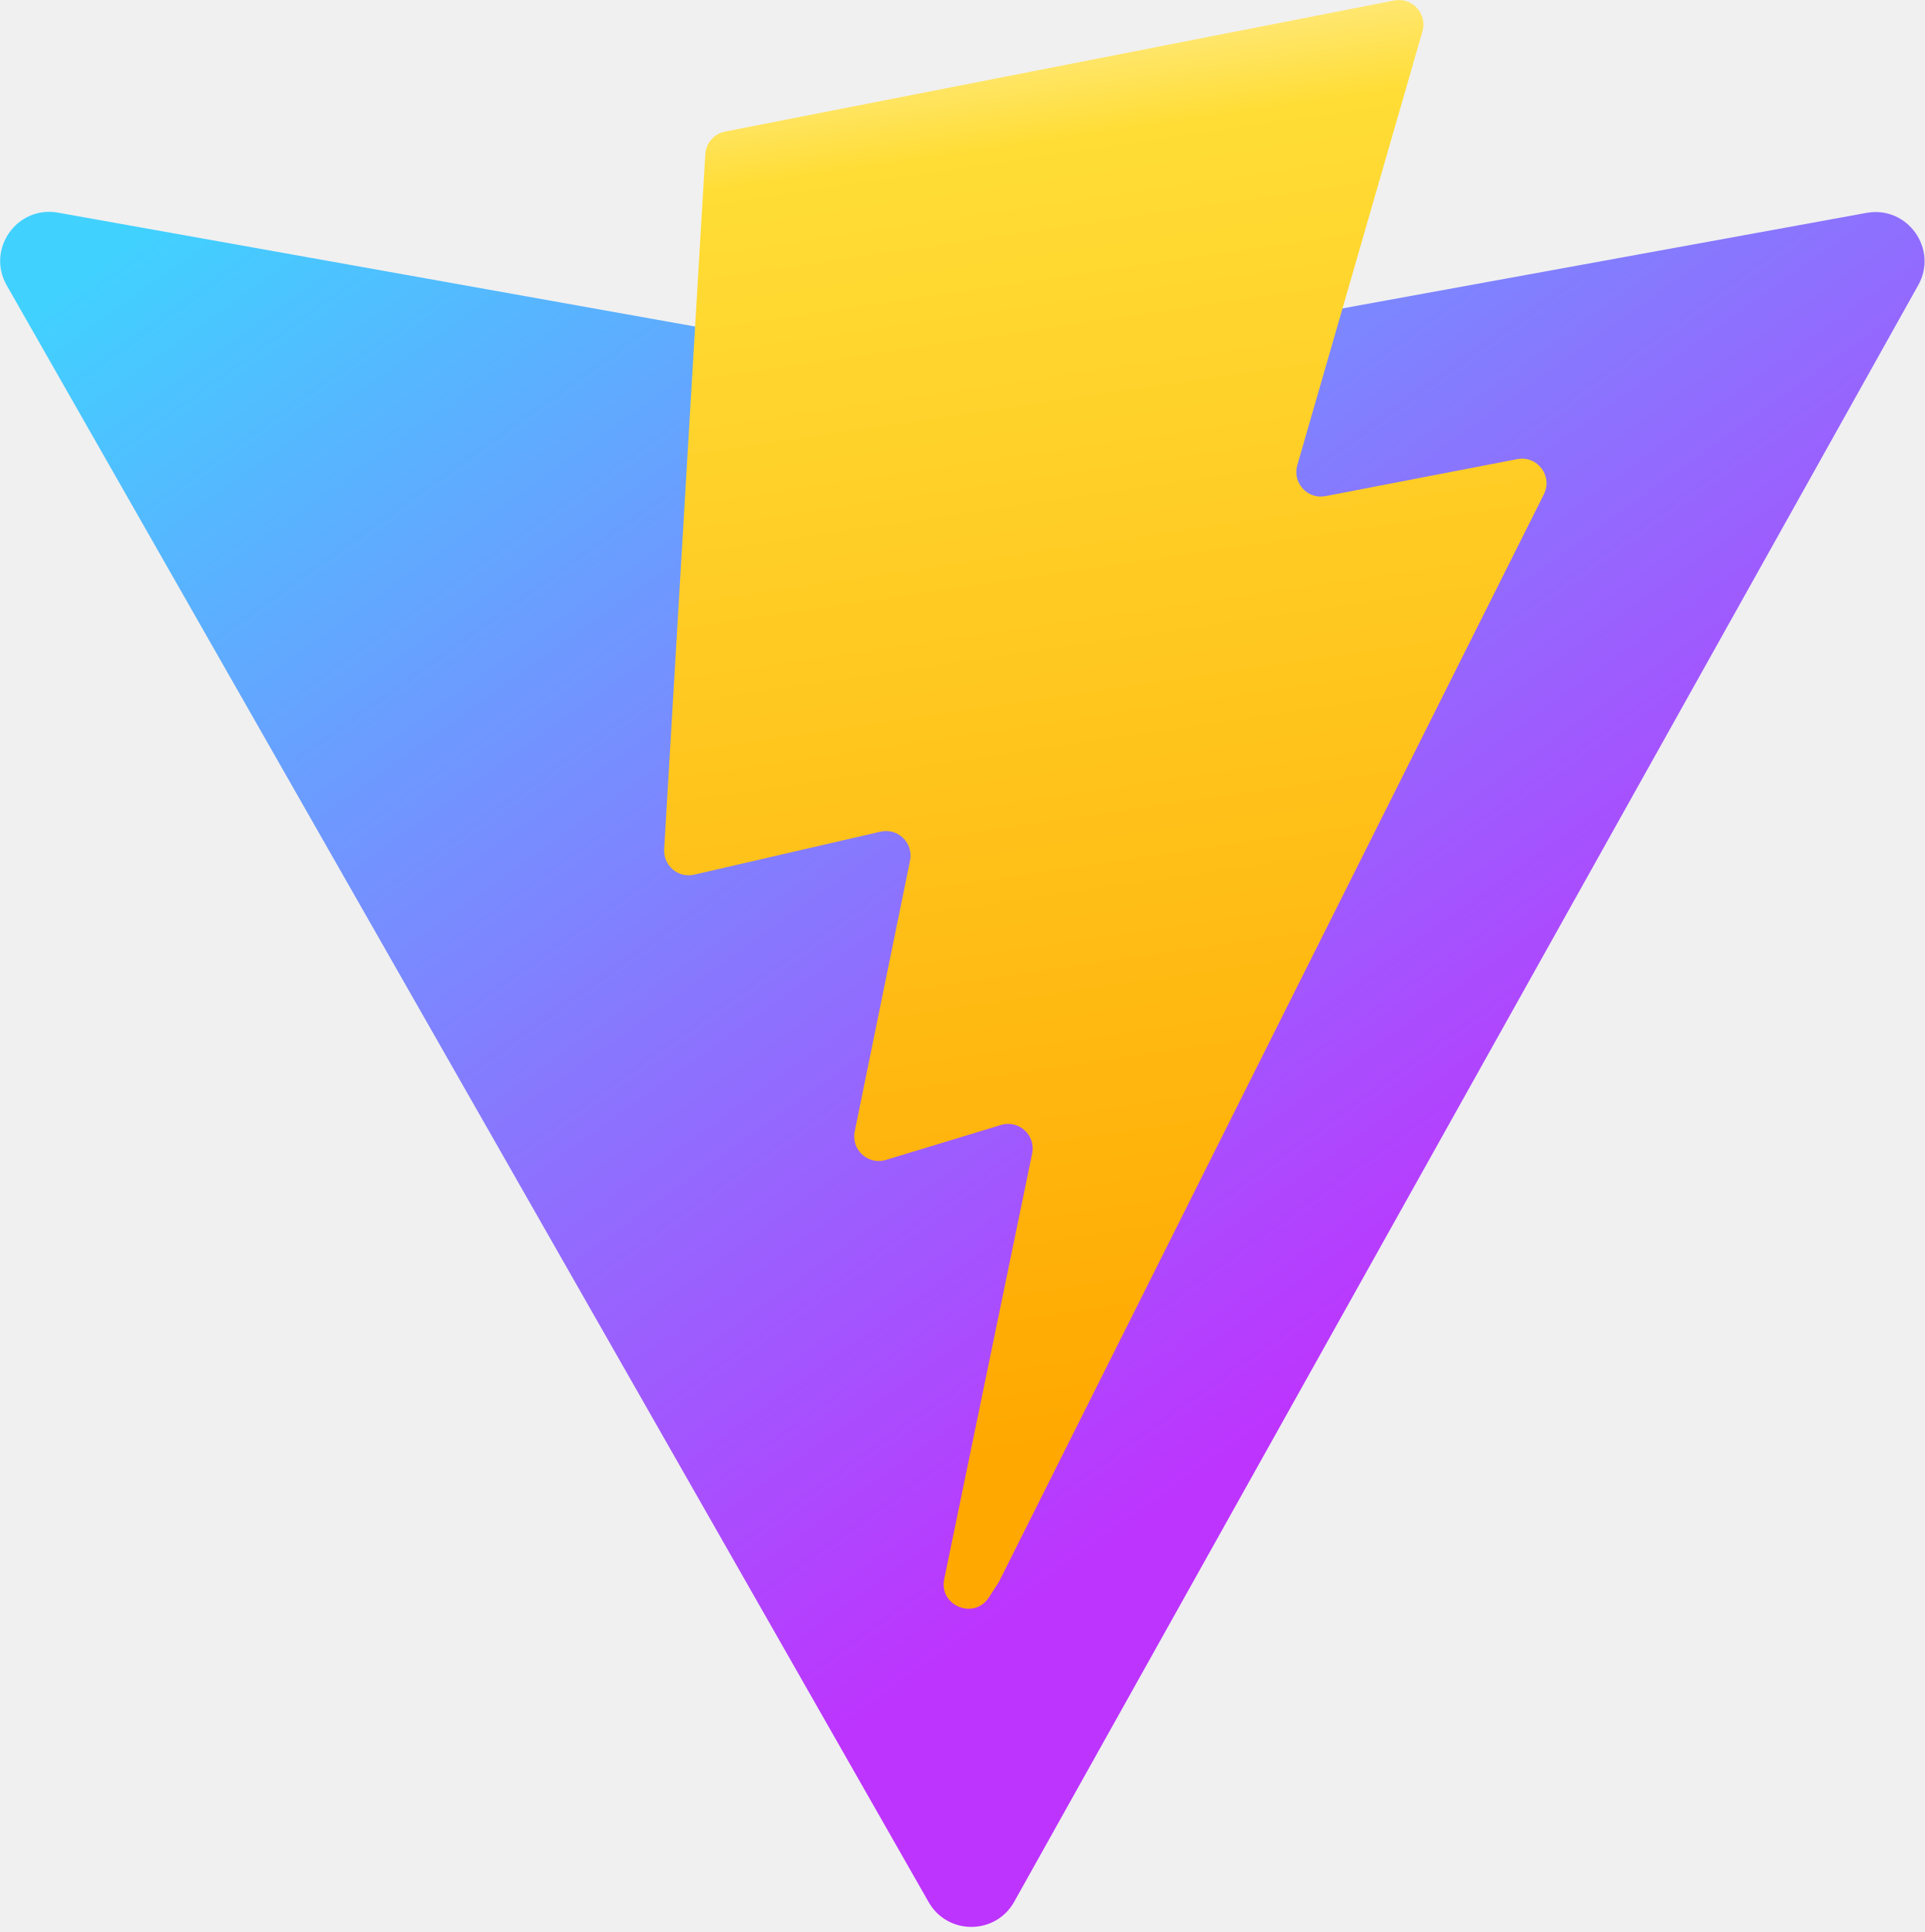
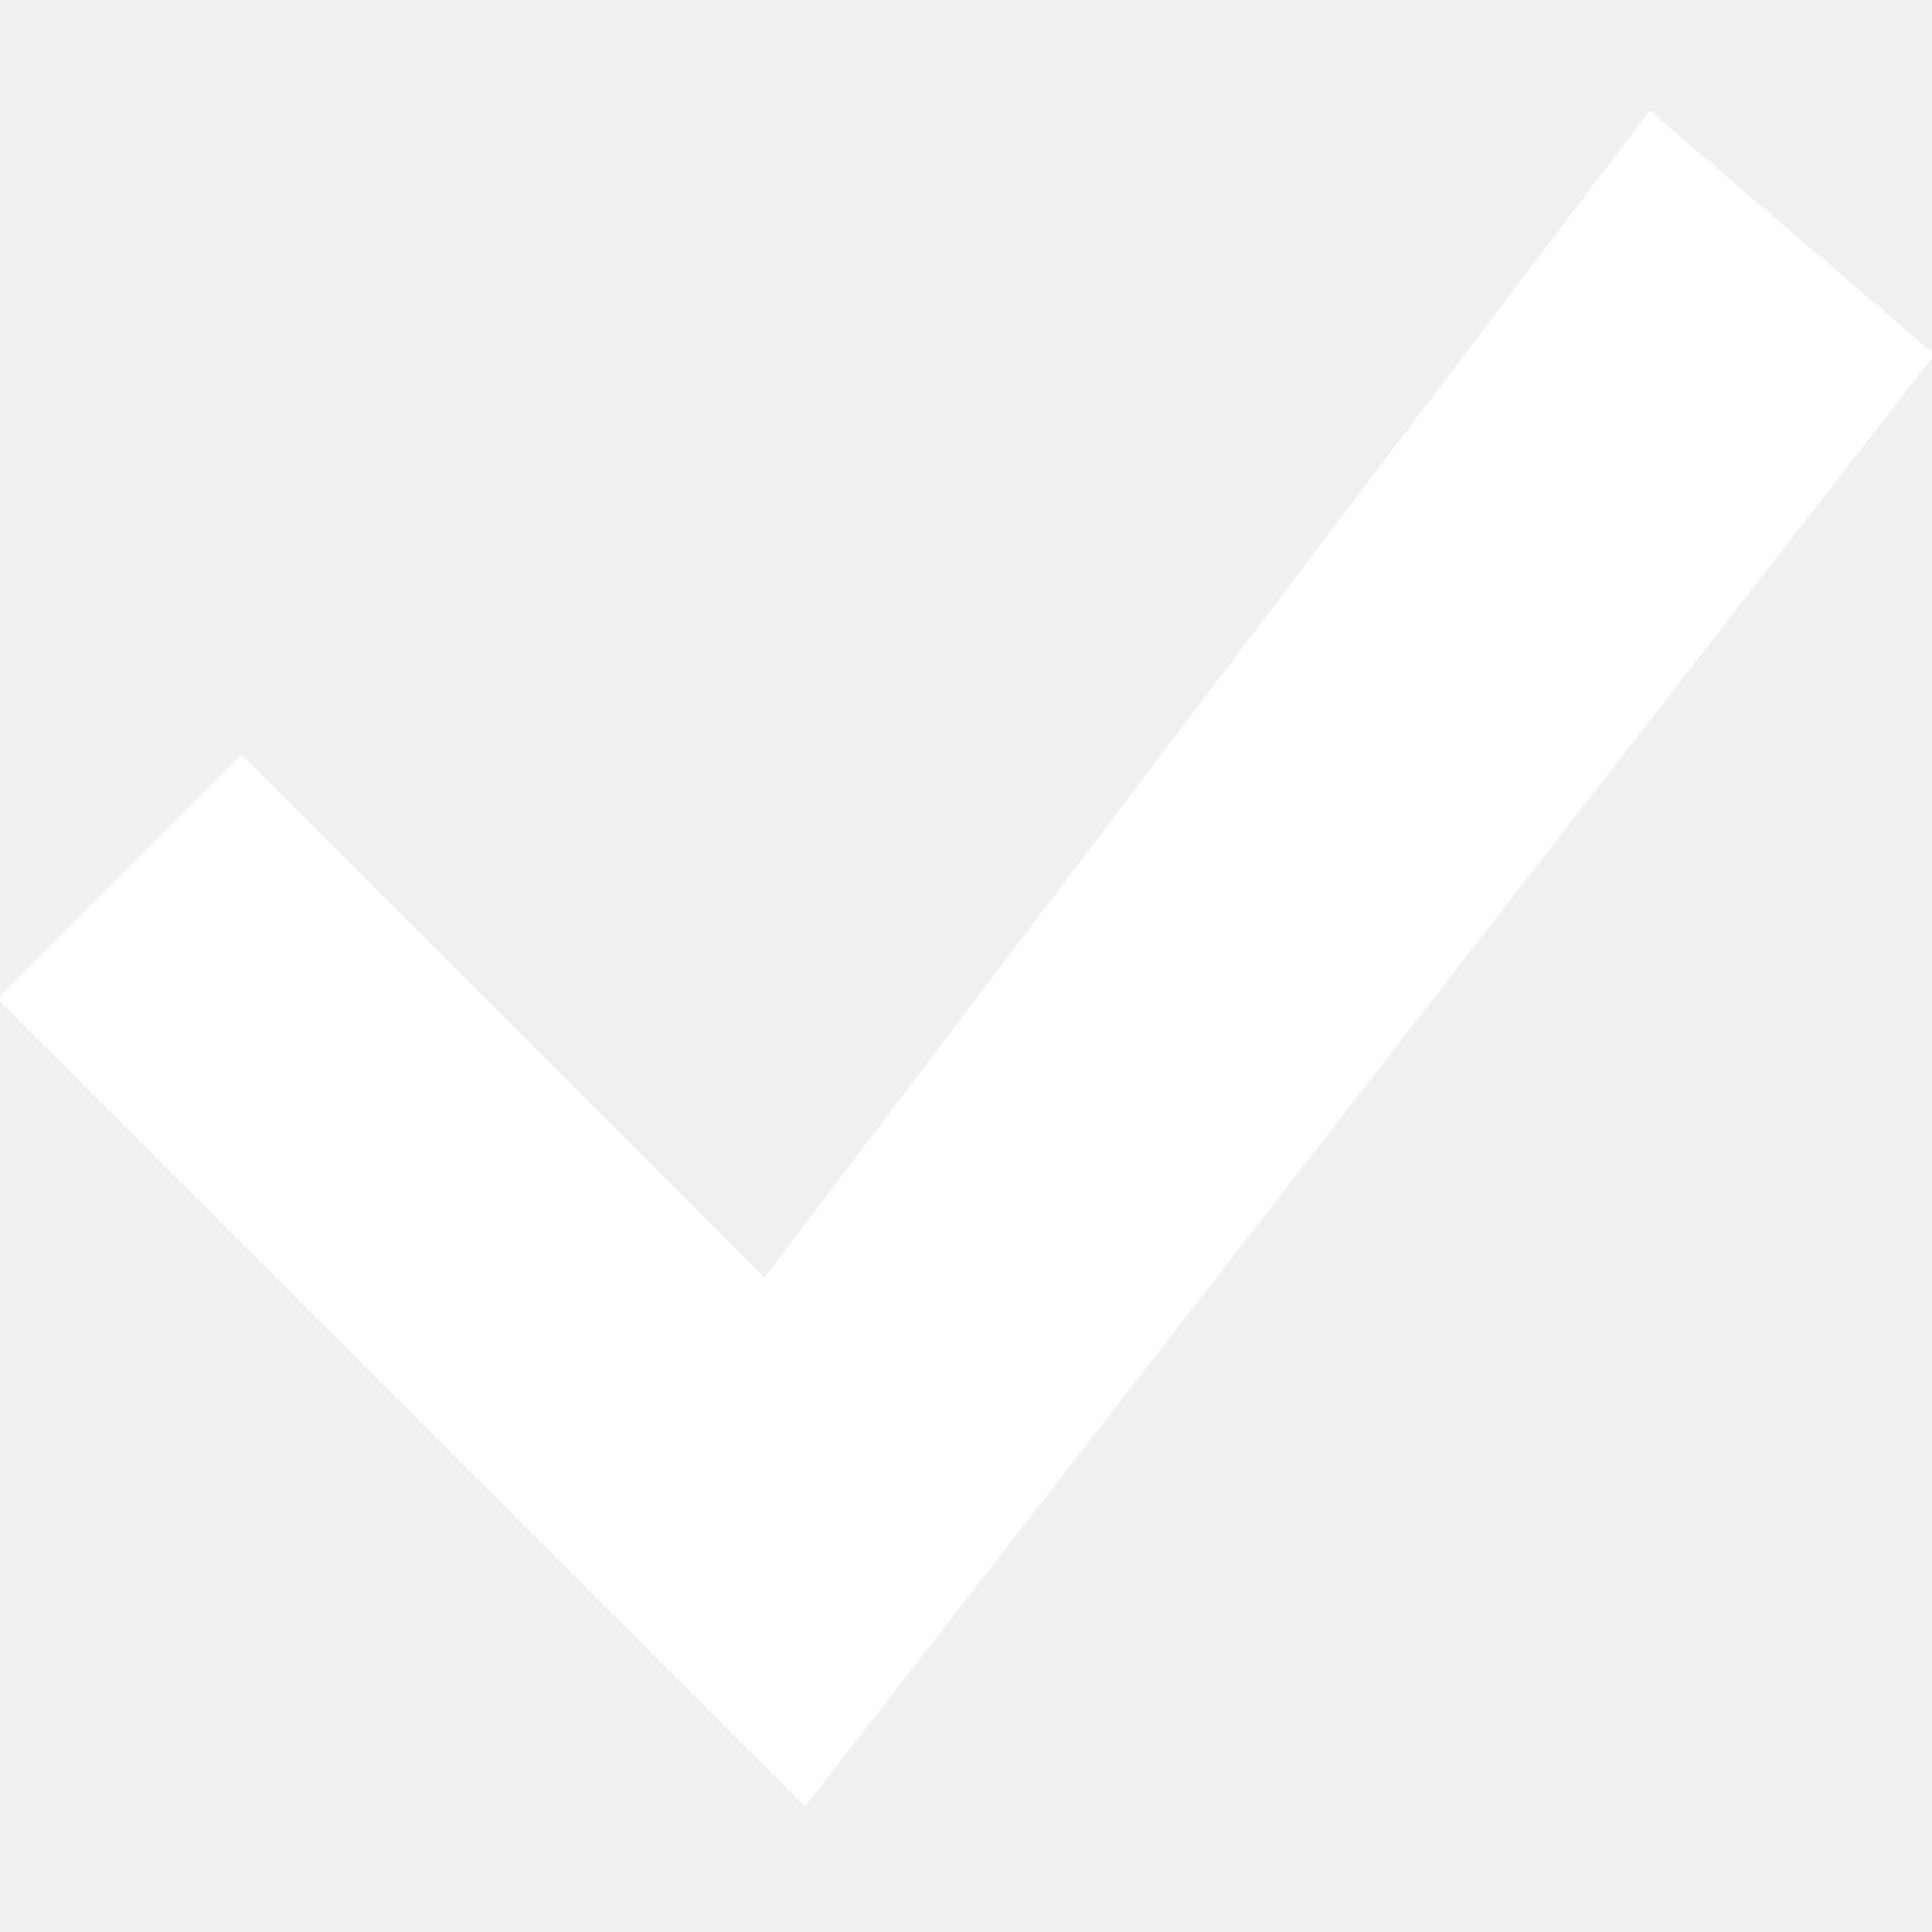
- <svg xmlns="http://www.w3.org/2000/svg" aria-hidden="true" role="img" class="iconify iconify--logos" width="31.88" height="32" preserveAspectRatio="xMidYMid meet" viewBox="0 0 256 257">
-   <defs>
-     <linearGradient id="IconifyId1813088fe1fbc01fb466" x1="-.828%" x2="57.636%" y1="7.652%" y2="78.411%">
-       <stop offset="0%" stop-color="#41D1FF" />
-       <stop offset="100%" stop-color="#BD34FE" />
-     </linearGradient>
-     <linearGradient id="IconifyId1813088fe1fbc01fb467" x1="43.376%" x2="50.316%" y1="2.242%" y2="89.03%">
-       <stop offset="0%" stop-color="#FFEA83" />
-       <stop offset="8.333%" stop-color="#FFDD35" />
-       <stop offset="100%" stop-color="#FFA800" />
-     </linearGradient>
-   </defs>
-   <path fill="url(#IconifyId1813088fe1fbc01fb466)" d="M255.153 37.938L134.897 252.976c-2.483 4.44-8.862 4.466-11.382.048L.875 37.958c-2.746-4.814 1.371-10.646 6.827-9.67l120.385 21.517a6.537 6.537 0 0 0 2.322-.004l117.867-21.483c5.438-.991 9.574 4.796 6.877 9.62Z" />
-   <path fill="url(#IconifyId1813088fe1fbc01fb467)" d="M185.432.063L96.44 17.501a3.268 3.268 0 0 0-2.634 3.014l-5.474 92.456a3.268 3.268 0 0 0 3.997 3.378l24.777-5.718c2.318-.535 4.413 1.507 3.936 3.838l-7.361 36.047c-.495 2.426 1.782 4.5 4.151 3.78l15.304-4.649c2.372-.72 4.652 1.36 4.15 3.788l-11.698 56.621c-.732 3.542 3.979 5.473 5.943 2.437l1.313-2.028l72.516-144.72c1.215-2.423-.88-5.186-3.54-4.672l-25.505 4.922c-2.396.462-4.435-1.77-3.759-4.114l16.646-57.705c.677-2.35-1.37-4.583-3.769-4.113Z" />
+ <svg xmlns="http://www.w3.org/2000/svg" fill="#ffffff" height="800px" width="800px" version="1.1" id="Layer_1" viewBox="0 0 512 512" enable-background="new 0 0 512 512" xml:space="preserve" stroke="#ffffff">
+   <g id="SVGRepo_bgCarrier" stroke-width="0" />
+   <g id="SVGRepo_tracerCarrier" stroke-linecap="round" stroke-linejoin="round" />
+   <g id="SVGRepo_iconCarrier">
+     <polygon points="437.3,30 202.7,339.3 64,200.7 0,264.7 213.3,478 512,94 " />
+   </g>
</svg>
